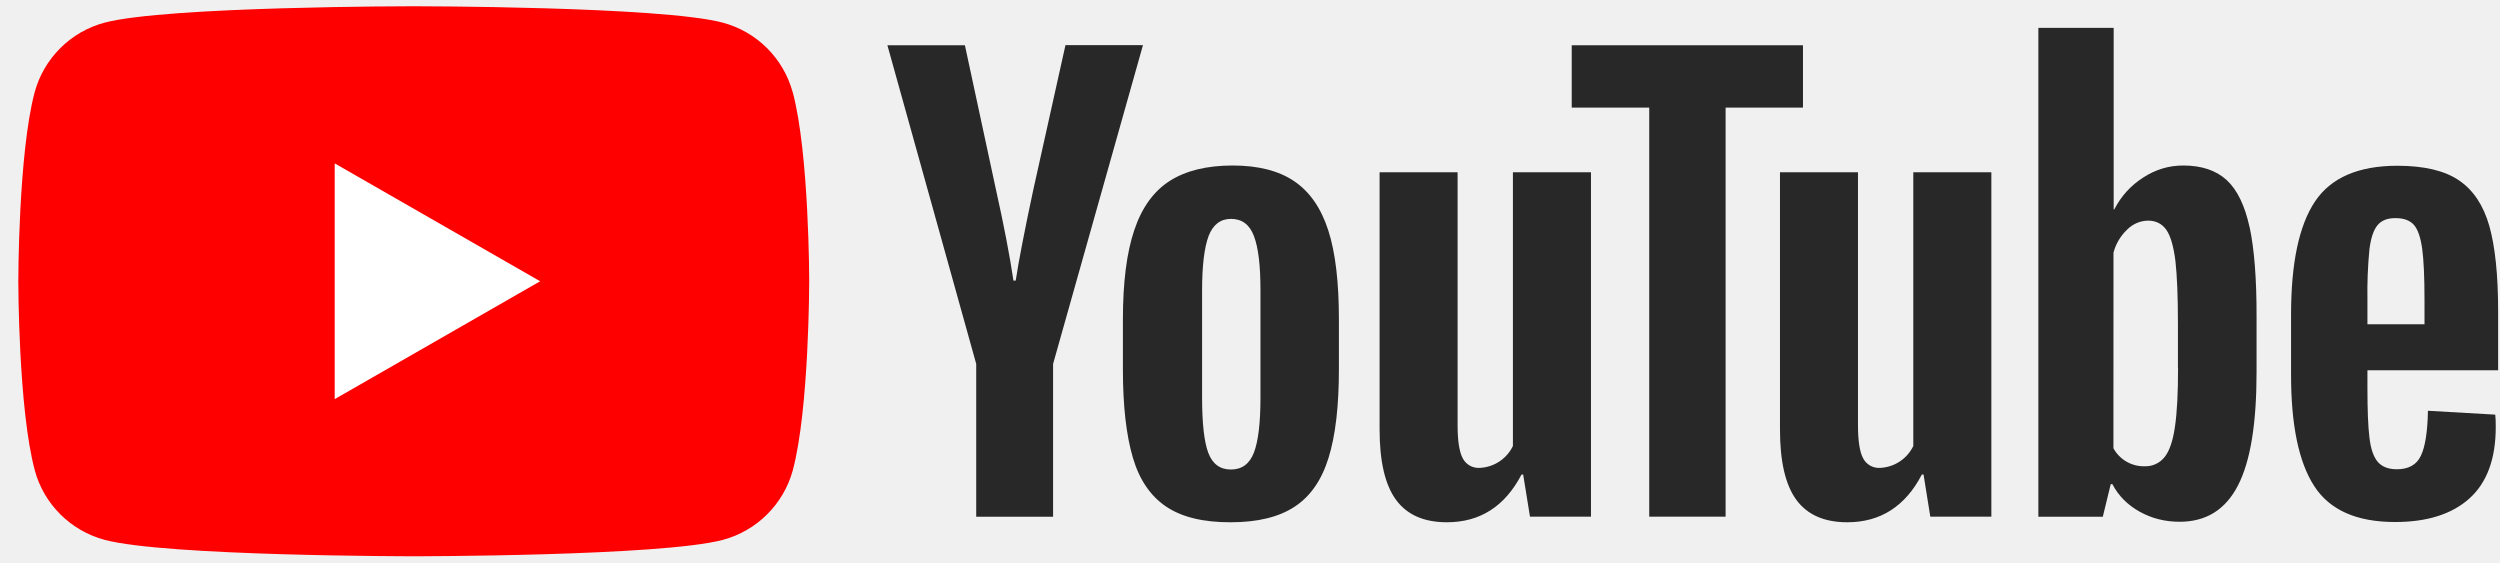
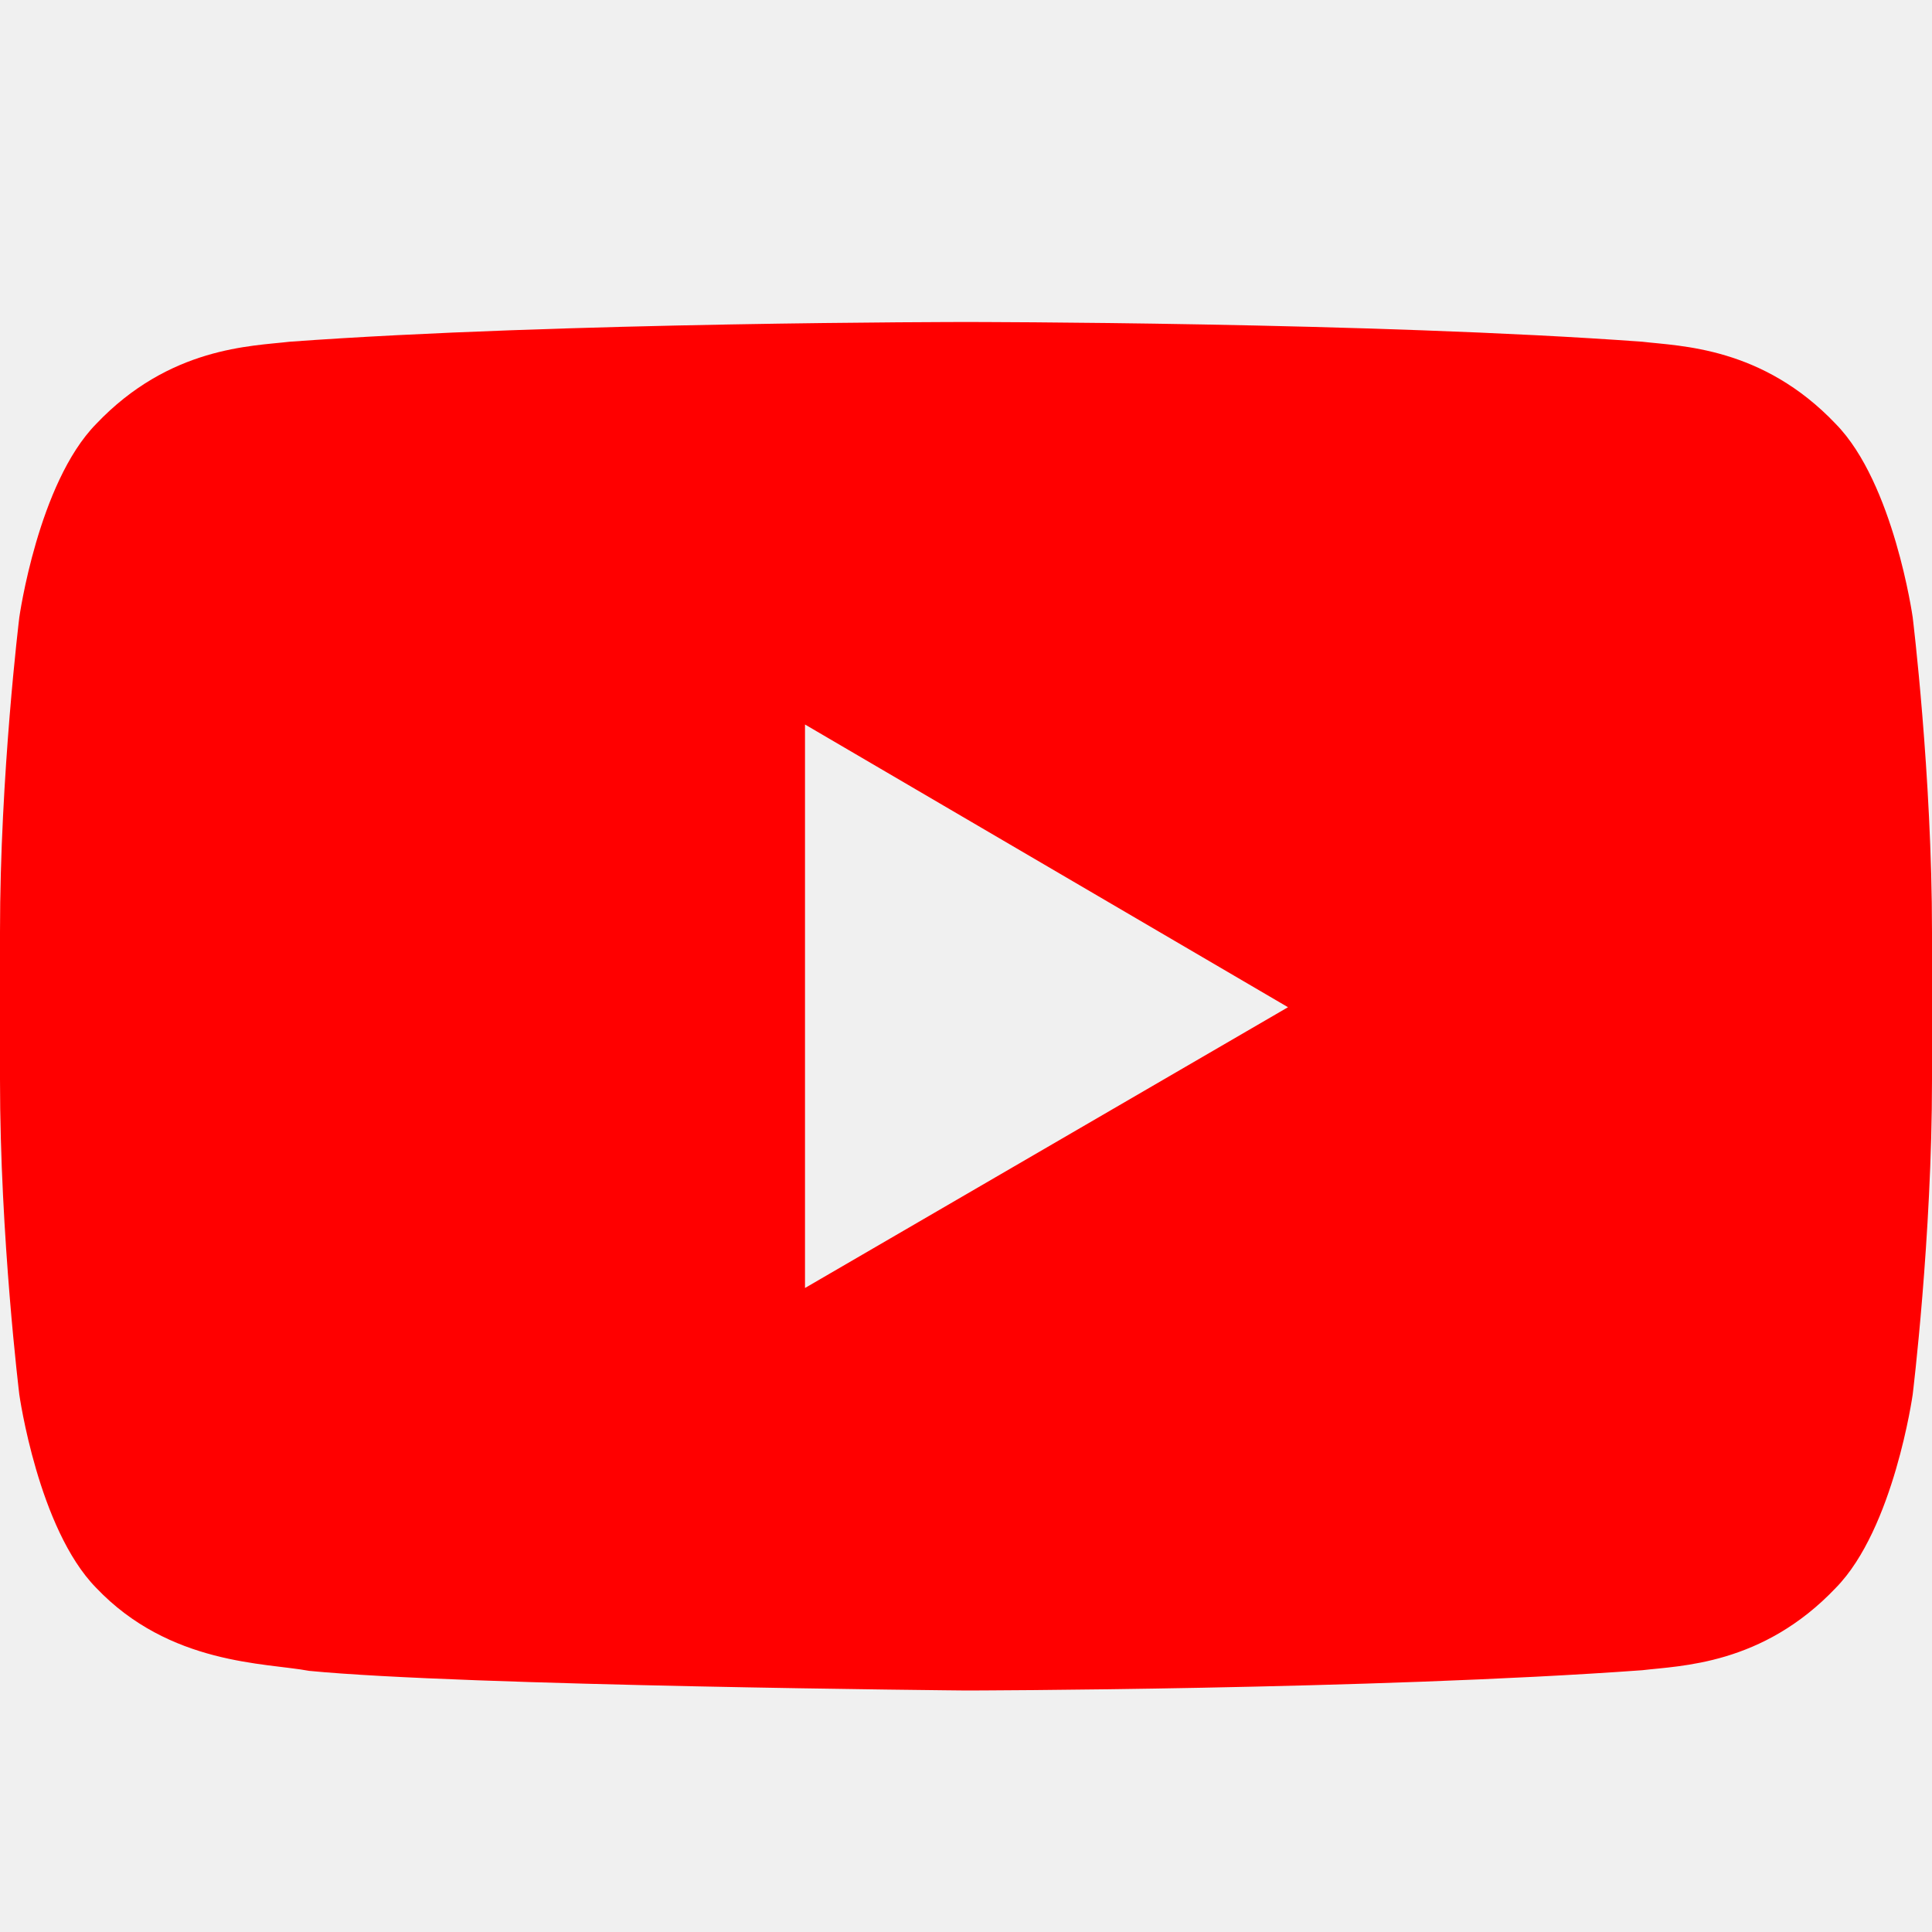
- <svg xmlns="http://www.w3.org/2000/svg" t="1733329033341" class="icon" viewBox="0 0 4551 1024" version="1.1" p-id="1467" width="888.867" height="200">
-   <path d="M1442.93 167.708A179.996 179.996 0 0 0 1315.612 41.188C1203.428 11.378 753.095 11.378 753.095 11.378S302.99 11.378 190.578 41.188C128.569 57.572 79.986 106.041 63.147 167.708 33.337 279.211 33.337 512 33.337 512s0 232.789 30.037 344.292c16.498 61.44 65.195 109.909 127.317 126.521 112.412 29.81 562.517 29.81 562.517 29.81s450.332 0 562.517-29.81c61.781-16.384 110.592-64.853 127.431-126.521 29.924-111.502 29.924-344.292 29.924-344.292s0-232.789-30.037-344.292z" fill="#FF0000" p-id="1468" />
-   <path d="M609.28 726.585L983.268 512 609.28 297.415z" fill="#FFFFFF" p-id="1469" />
-   <path d="M2122.98 922.283c-28.444-19.115-48.811-48.697-60.644-88.974-11.947-40.277-18.204-93.753-18.204-160.654v-91.022c0-67.584 6.827-121.742 20.708-162.702 13.653-40.96 35.271-70.77 64.284-89.429 29.127-18.66 67.356-28.217 114.802-28.217 46.649 0 84.082 9.557 112.185 28.672 28.217 19.115 48.811 48.924 61.895 89.429 13.084 40.505 19.342 94.663 19.342 162.02v91.022c0 66.901-6.258 120.604-18.887 161.109-12.516 40.505-33.223 70.315-61.895 88.974-28.444 18.66-67.129 28.217-115.826 28.217-50.062 0.228-89.316-9.33-117.76-28.444z m159.63-98.304c7.851-20.48 11.947-53.931 11.947-100.124V528.384c0-45.056-3.868-77.824-11.947-98.759-7.737-20.708-21.732-31.175-41.643-31.175-19.342 0-32.768 10.468-40.846 31.175-7.737 20.708-11.833 53.703-11.833 98.759v195.47c0 46.421 3.641 79.872 11.15 100.124 7.623 20.48 21.39 30.72 41.301 30.72 20.139 0 33.906-10.24 41.87-30.72z m2027.065-149.732v31.63c0 40.277 1.138 70.315 3.641 90.567 2.276 20.025 7.282 34.816 14.791 43.918 7.623 9.102 19.342 13.881 35.157 13.881 21.276 0 35.954-8.192 43.691-24.576 7.851-16.384 12.174-43.691 12.857-81.92l122.539 7.054c0.683 5.461 0.91 12.971 0.91 22.528 0 58.027-16.043 101.262-47.787 129.934-31.858 28.672-77.028 43.008-135.396 43.008-70.201 0-119.125-21.845-147.342-65.536-28.217-43.691-42.098-111.047-42.098-202.524v-109.454c0-94.208 14.564-162.702 43.691-206.165 29.127-43.236 79.076-64.853 149.845-64.853 48.697 0 86.13 8.875 112.185 26.624 26.169 17.749 44.373 45.284 55.182 82.83 10.581 37.547 16.043 89.429 16.043 155.42v107.406h-237.909v0.228z m18.091-263.964c-7.168 8.875-11.947 23.438-14.45 43.463a811.577 811.577 0 0 0-3.641 91.477v45.056h103.879v-45.056c0-40.277-1.365-70.77-4.096-91.477-2.731-20.708-7.737-35.499-14.791-43.918-7.168-8.42-18.432-12.743-33.564-12.743-15.019-0.228-26.283 4.324-33.337 13.198zM1777.095 662.414L1615.417 82.375h141.084l56.548 262.827c14.45 64.853 25.031 119.922 31.858 165.66h4.096c4.892-32.768 15.36-87.609 31.858-164.75l58.709-263.964h141.084l-163.612 580.267v278.3h-139.947V662.414z m1119.118-348.843v626.916h-111.047l-12.402-76.686h-2.958c-30.265 58.027-75.548 86.926-135.851 86.926-41.87 0-72.818-13.653-92.729-40.96-19.911-27.307-29.81-69.86-29.81-127.886V313.572h141.995v460.345c0 27.989 2.958 48.014 9.102 59.847a32.313 32.313 0 0 0 30.948 17.977 70.542 70.542 0 0 0 60.644-39.822v-498.347h142.108z m728.86 0v626.916h-111.161l-12.288-76.686h-3.072c-30.151 58.027-75.548 86.926-135.737 86.926-41.984 0-72.818-13.653-92.843-40.96-19.911-27.307-29.696-69.86-29.696-127.886V313.572h141.995v460.345c0 27.989 2.958 48.014 9.102 59.847a32.313 32.313 0 0 0 30.948 17.977 70.542 70.542 0 0 0 60.644-39.822v-498.347h142.108z" fill="#282828" p-id="1470" />
-   <path d="M3282.375 195.925h-141.084v744.562h-139.036V195.925h-141.084V82.375h420.978v113.55h0.228z m812.828 217.998c-8.647-39.595-22.414-68.267-41.643-86.016-19.342-17.749-45.511-26.624-79.303-26.624-26.169 0-50.29 7.282-73.045 22.073-22.642 14.564-40.05 33.906-52.338 57.799h-1.138V50.745h-137.102v889.97h117.305l14.45-59.392h2.958c11.036 21.163 27.534 37.774 49.493 50.062 21.959 12.288 46.308 18.432 73.045 18.432 48.128 0 83.399-22.073 106.041-65.991 22.756-43.918 33.906-112.64 33.906-206.165v-99.214c0.228-70.087-4.096-124.928-12.516-164.523z m-130.276 255.772c0 45.739-1.82 81.465-5.689 107.406-3.755 25.941-10.126 44.373-19.115 55.296a43.918 43.918 0 0 1-35.954 16.384 62.919 62.919 0 0 1-56.889-32.768l0.114-356.124a88.747 88.747 0 0 1 24.804-41.87 54.613 54.613 0 0 1 38.002-16.384c14.45 0 25.6 5.689 33.451 16.839 7.737 11.15 13.198 30.265 16.498 56.661 2.958 26.624 4.551 64.398 4.551 113.55v81.01h0.228z" fill="#282828" p-id="1471" />
+ <svg xmlns="http://www.w3.org/2000/svg" t="1733367779061" class="icon" viewBox="0 0 1024 1024" version="1.1" p-id="7481" width="200" height="200">
+   <path d="M426.667 682.667V384l256 149.845L426.667 682.667z m587.093-355.541s-10.027-71.04-40.704-102.357c-38.955-41.088-82.603-41.259-102.613-43.648C727.168 170.667 512.213 170.667 512.213 170.667h-0.427s-214.955 0-358.229 10.453c-20.053 2.389-63.659 2.56-102.656 43.648-30.677 31.317-40.661 102.4-40.661 102.4S0 410.539 0 493.952v78.293c0 83.456 10.24 166.912 10.24 166.912s9.984 71.04 40.661 102.357c38.997 41.088 90.155 39.765 112.939 44.075C245.76 893.568 512 896 512 896s215.168-0.341 358.443-10.752c20.053-2.432 63.659-2.603 102.613-43.691 30.72-31.317 40.704-102.4 40.704-102.4s10.24-83.413 10.24-166.869v-78.251c0-83.456-10.24-166.912-10.24-166.912z" fill="#FF0000" p-id="7482" />
</svg>
